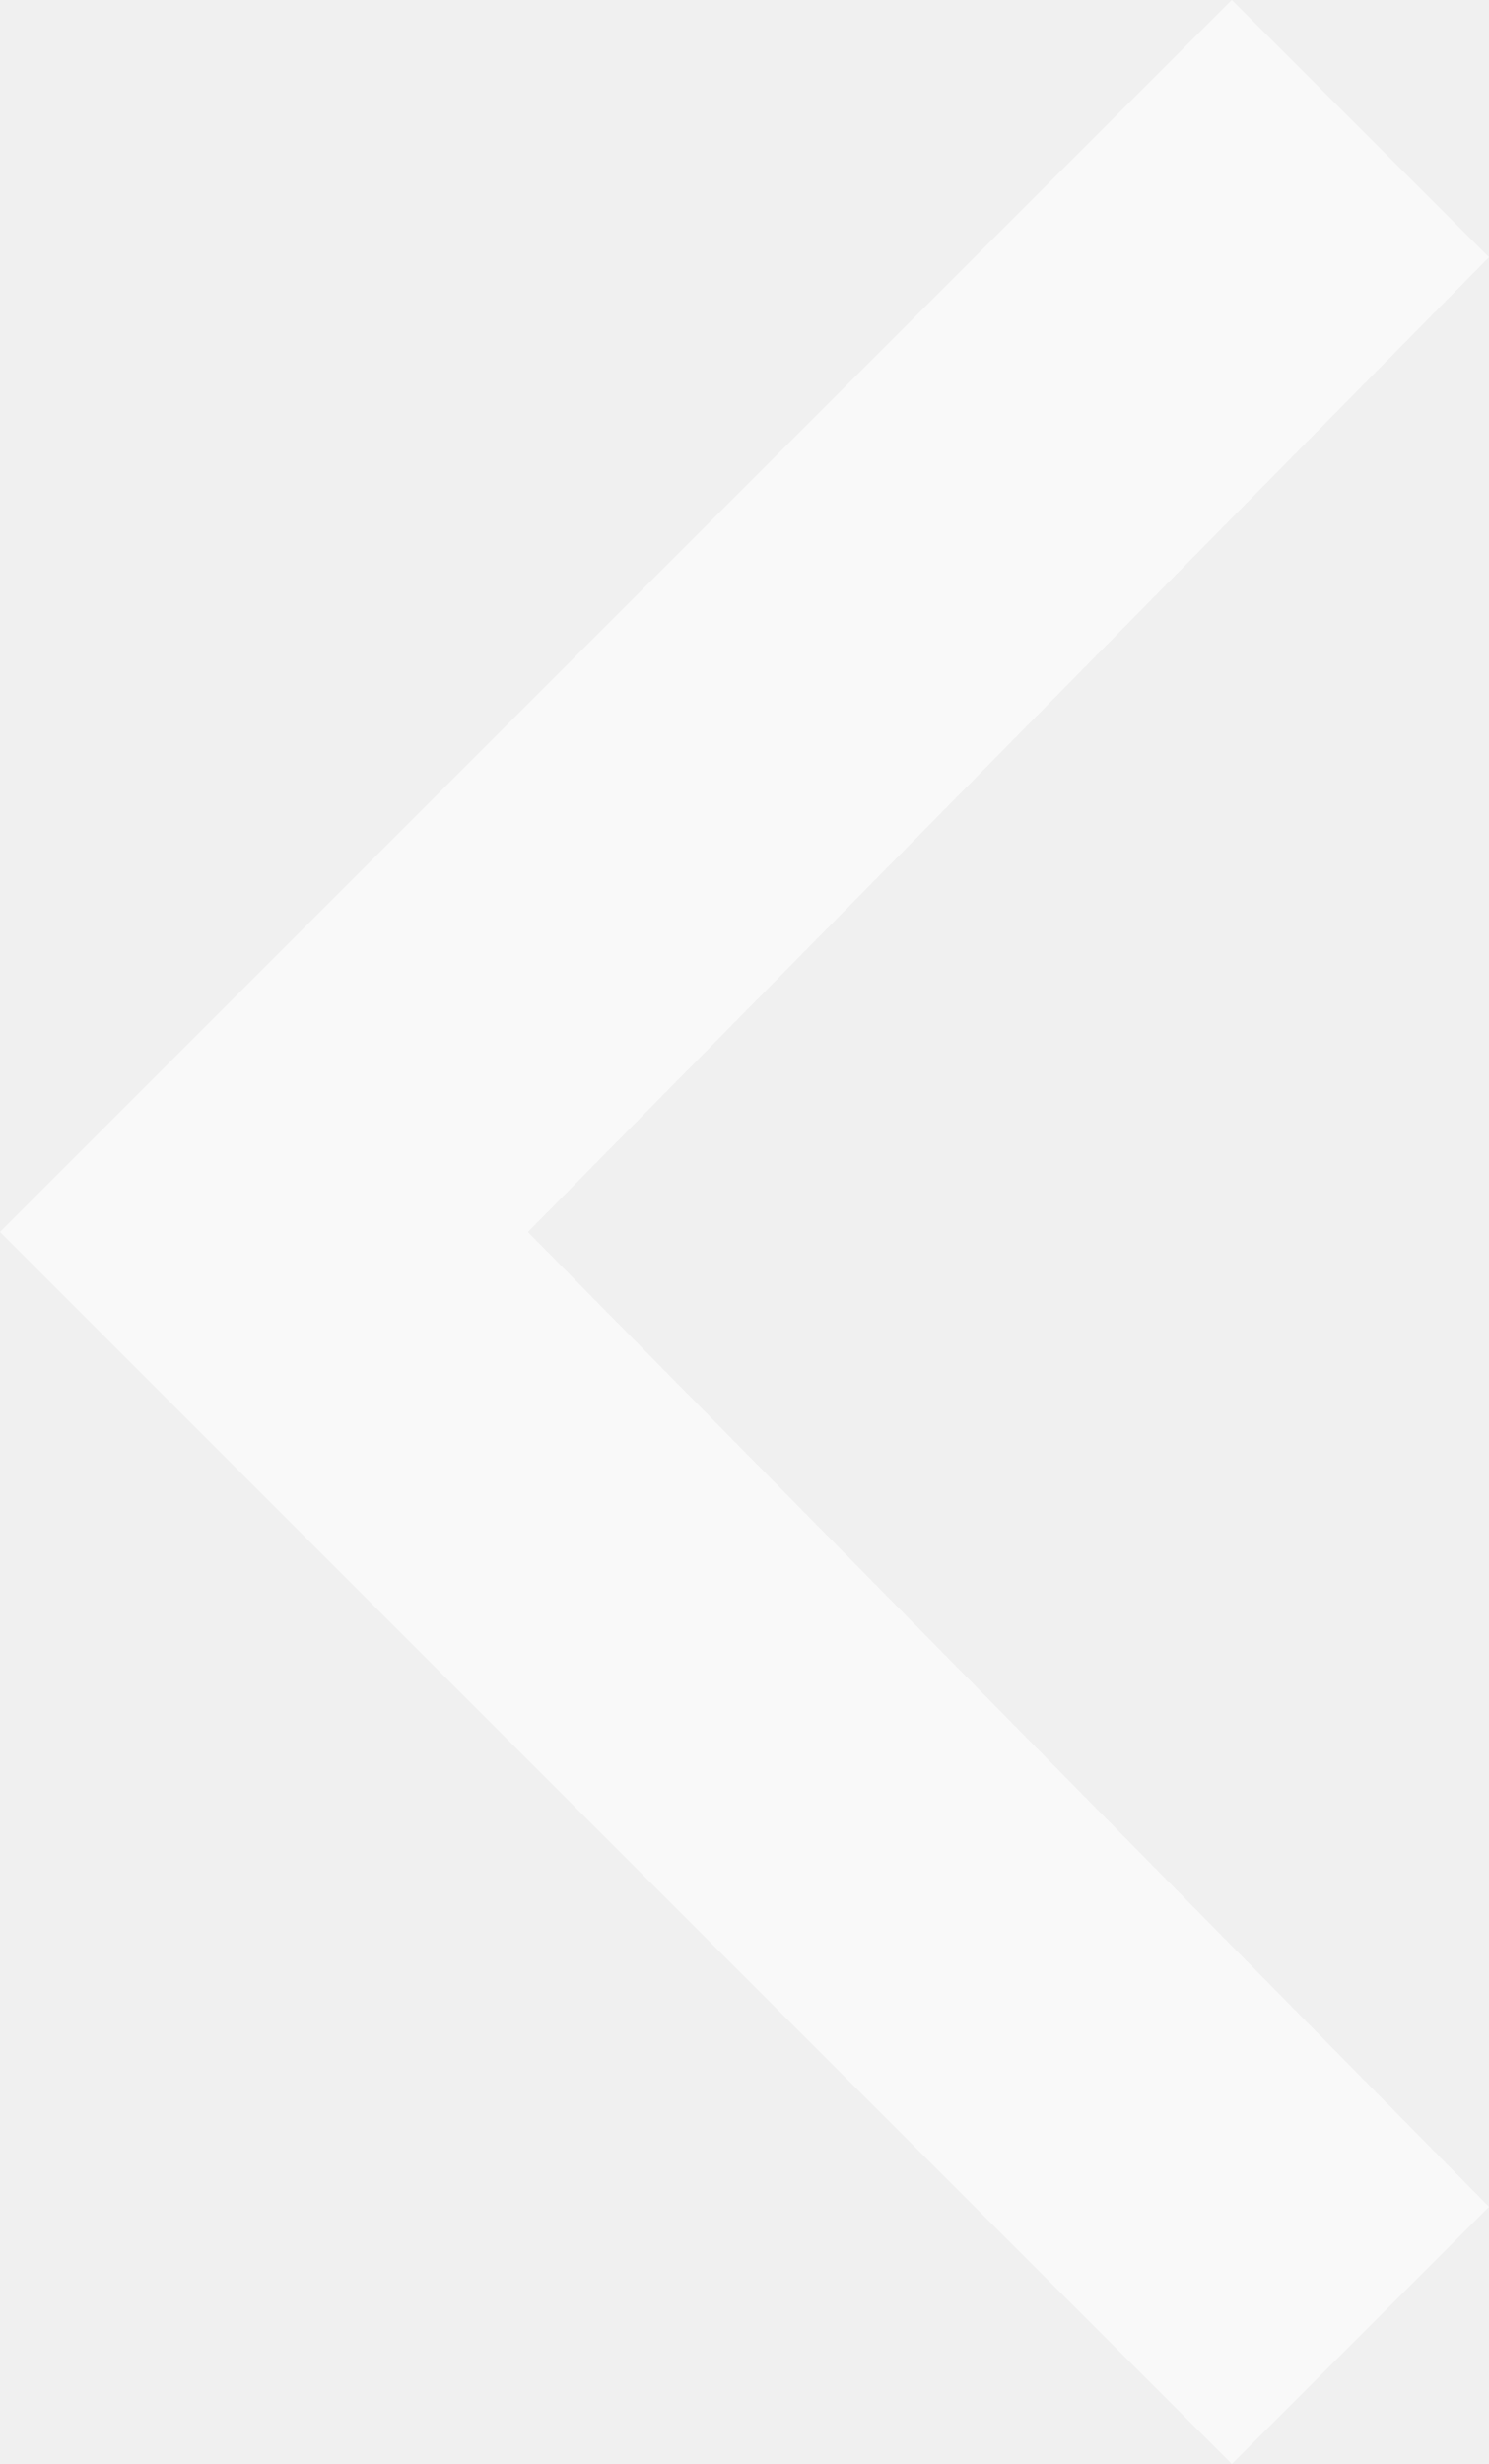
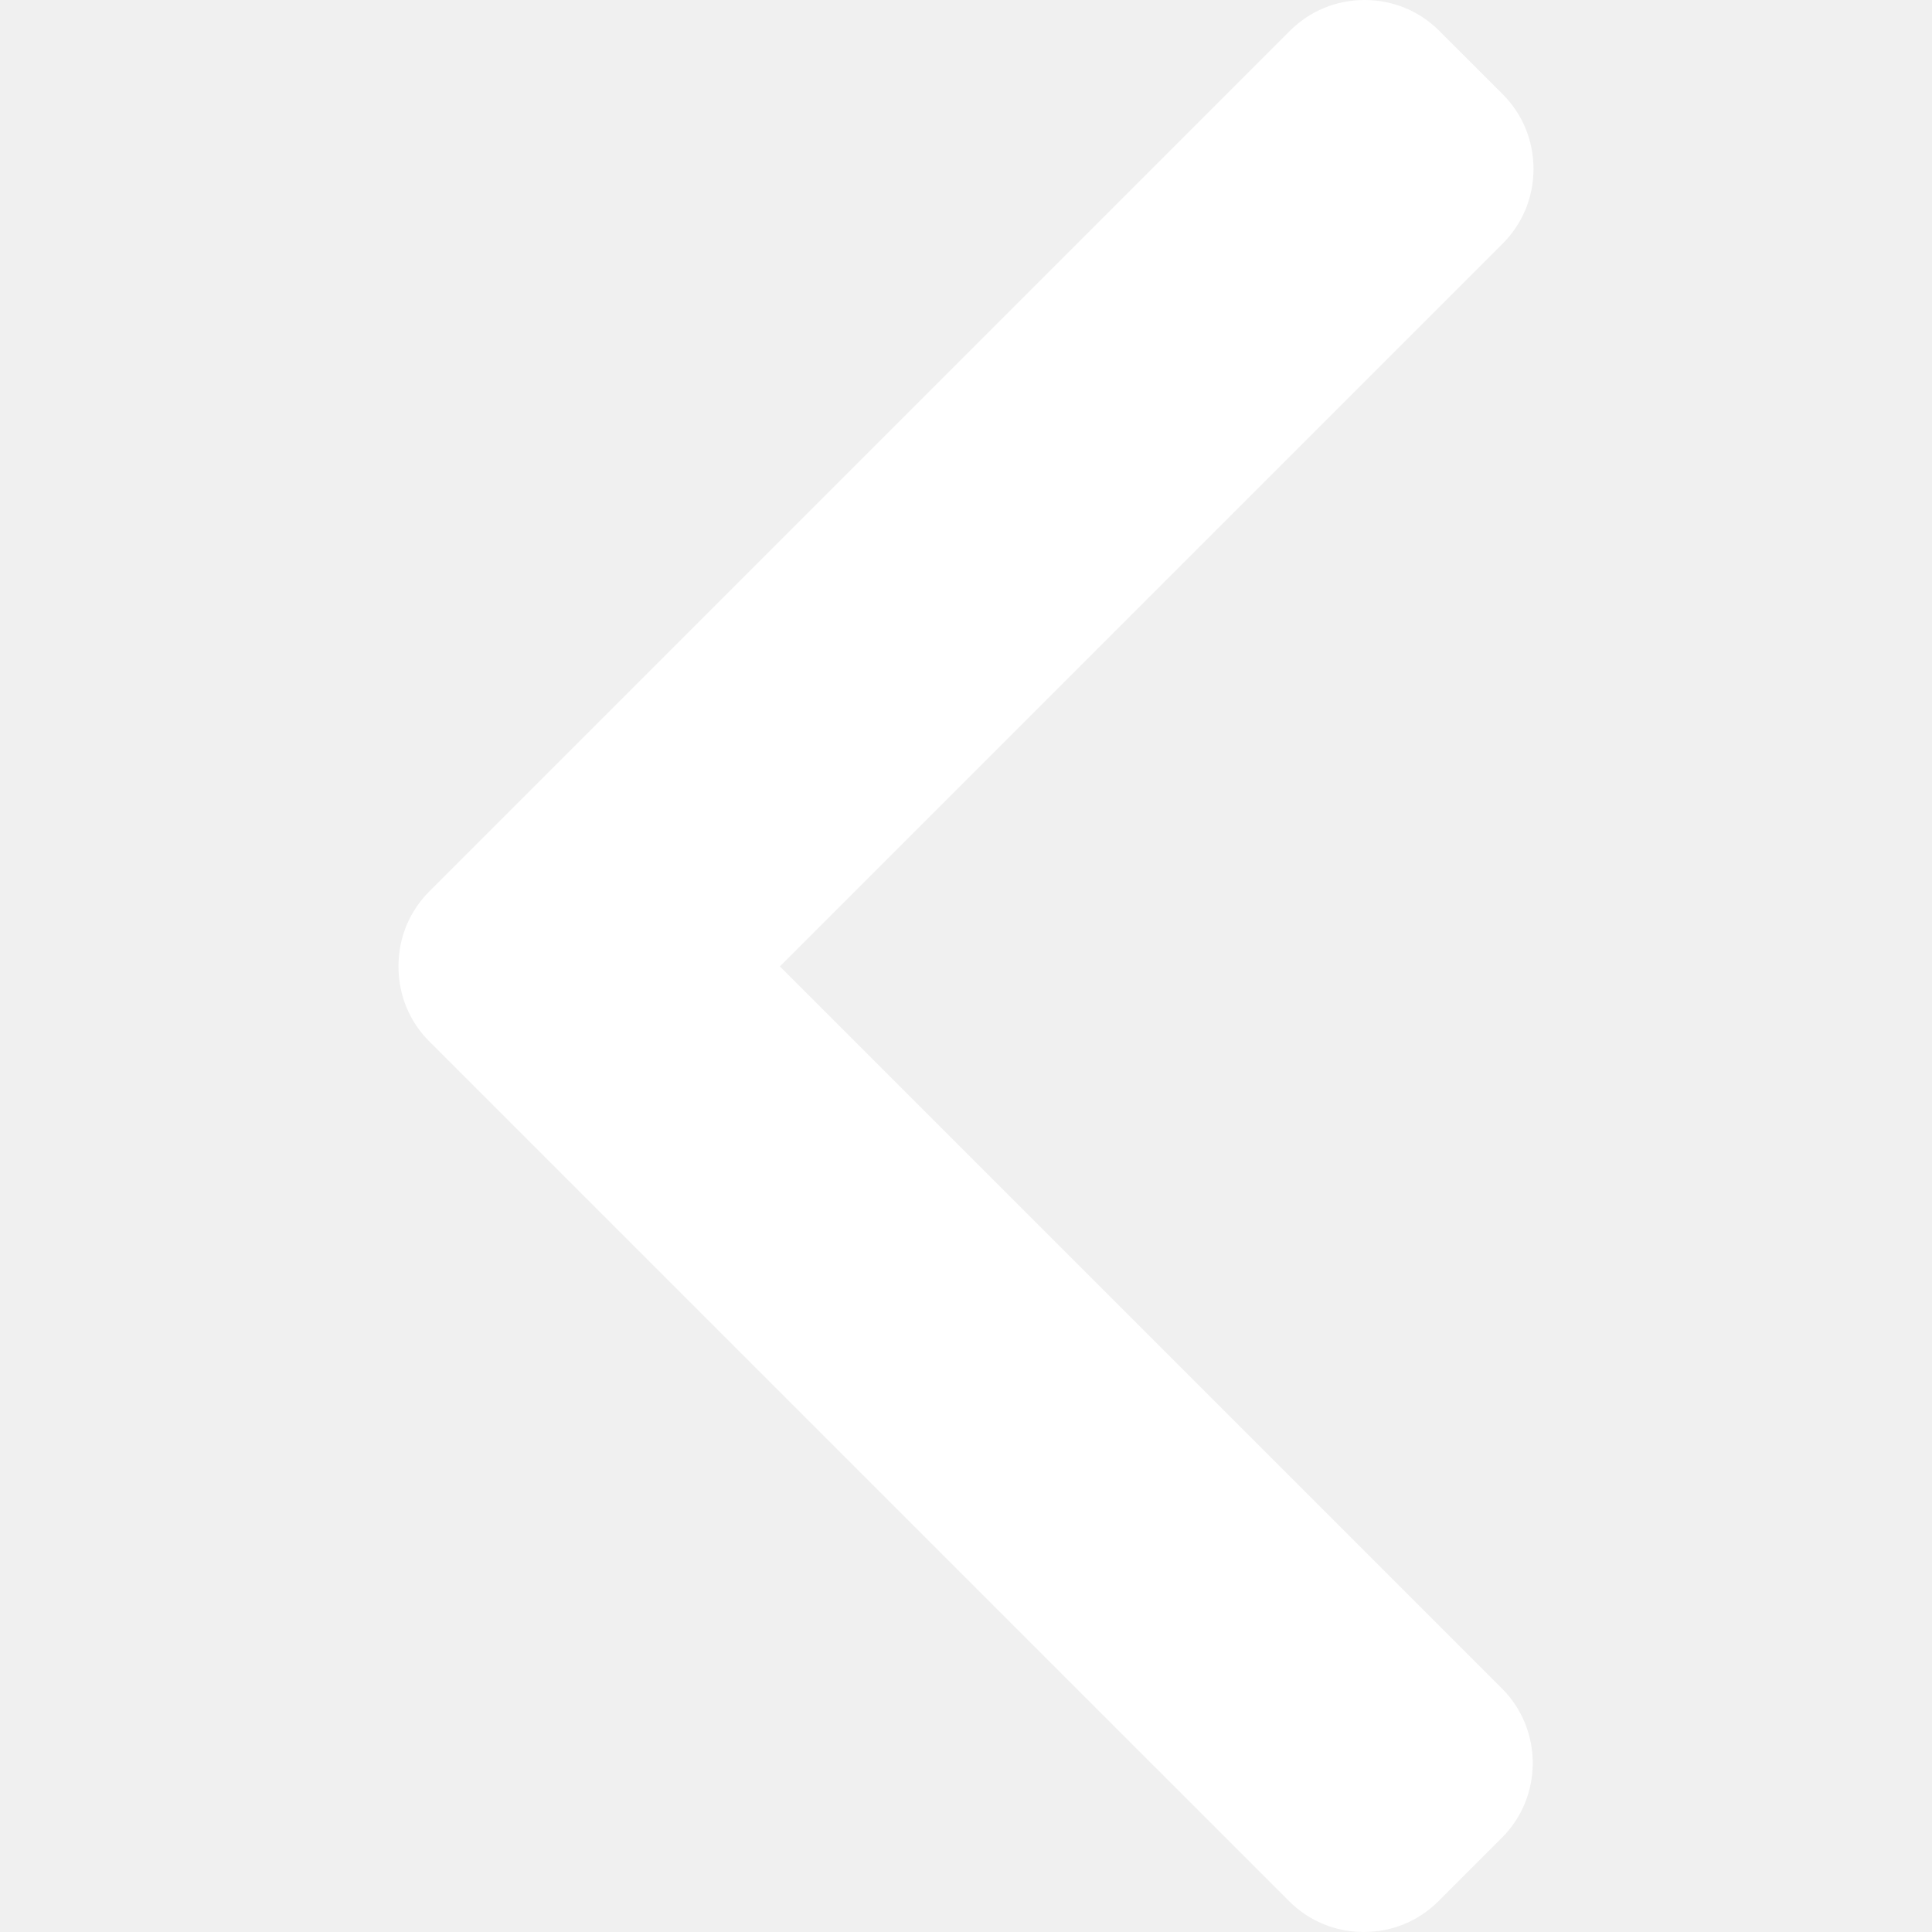
- <svg xmlns="http://www.w3.org/2000/svg" version="1.1" id="Laag_1" x="0px" y="0px" viewBox="0 0 11 18.2" style="enable-background:new 0 0 11 18.2;" xml:space="preserve">
-   <style type="text/css">
- 	.st0{opacity:0.87;}
- 	.st1{fill:#FAFAFA;}
- </style>
-   <g id="Laag_2" class="st0">
-     <g id="Laag_1-2">
-       <polygon class="st1" points="0,9.1 9.1,0 11,1.9 3.9,9.1 11,16.3 9.1,18.2 1.9,11 1.9,11   " />
+ <svg xmlns="http://www.w3.org/2000/svg" version="1.1" id="Layer_1" x="0px" y="0px" viewBox="0 0 492 492" style="enable-background:new 0 0 492 492;" xml:space="preserve" width="512px" height="512px">
+   <g>
+     <g>
+       <path d="M198.608,246.104L382.664,62.04c5.068-5.056,7.856-11.816,7.856-19.024c0-7.212-2.788-13.968-7.856-19.032l-16.128-16.12    C361.476,2.792,354.712,0,347.504,0s-13.964,2.792-19.028,7.864L109.328,227.008c-5.084,5.08-7.868,11.868-7.848,19.084    c-0.02,7.248,2.76,14.028,7.848,19.112l218.944,218.932c5.064,5.072,11.82,7.864,19.032,7.864c7.208,0,13.964-2.792,19.032-7.864    l16.124-16.12c10.492-10.492,10.492-27.572,0-38.06L198.608,246.104z" fill="#FFFFFF" />
    </g>
  </g>
+   <g>
+ </g>
+   <g>
+ </g>
+   <g>
+ </g>
+   <g>
+ </g>
+   <g>
+ </g>
+   <g>
+ </g>
+   <g>
+ </g>
+   <g>
+ </g>
+   <g>
+ </g>
+   <g>
+ </g>
+   <g>
+ </g>
+   <g>
+ </g>
+   <g>
+ </g>
+   <g>
+ </g>
+   <g>
+ </g>
</svg>
